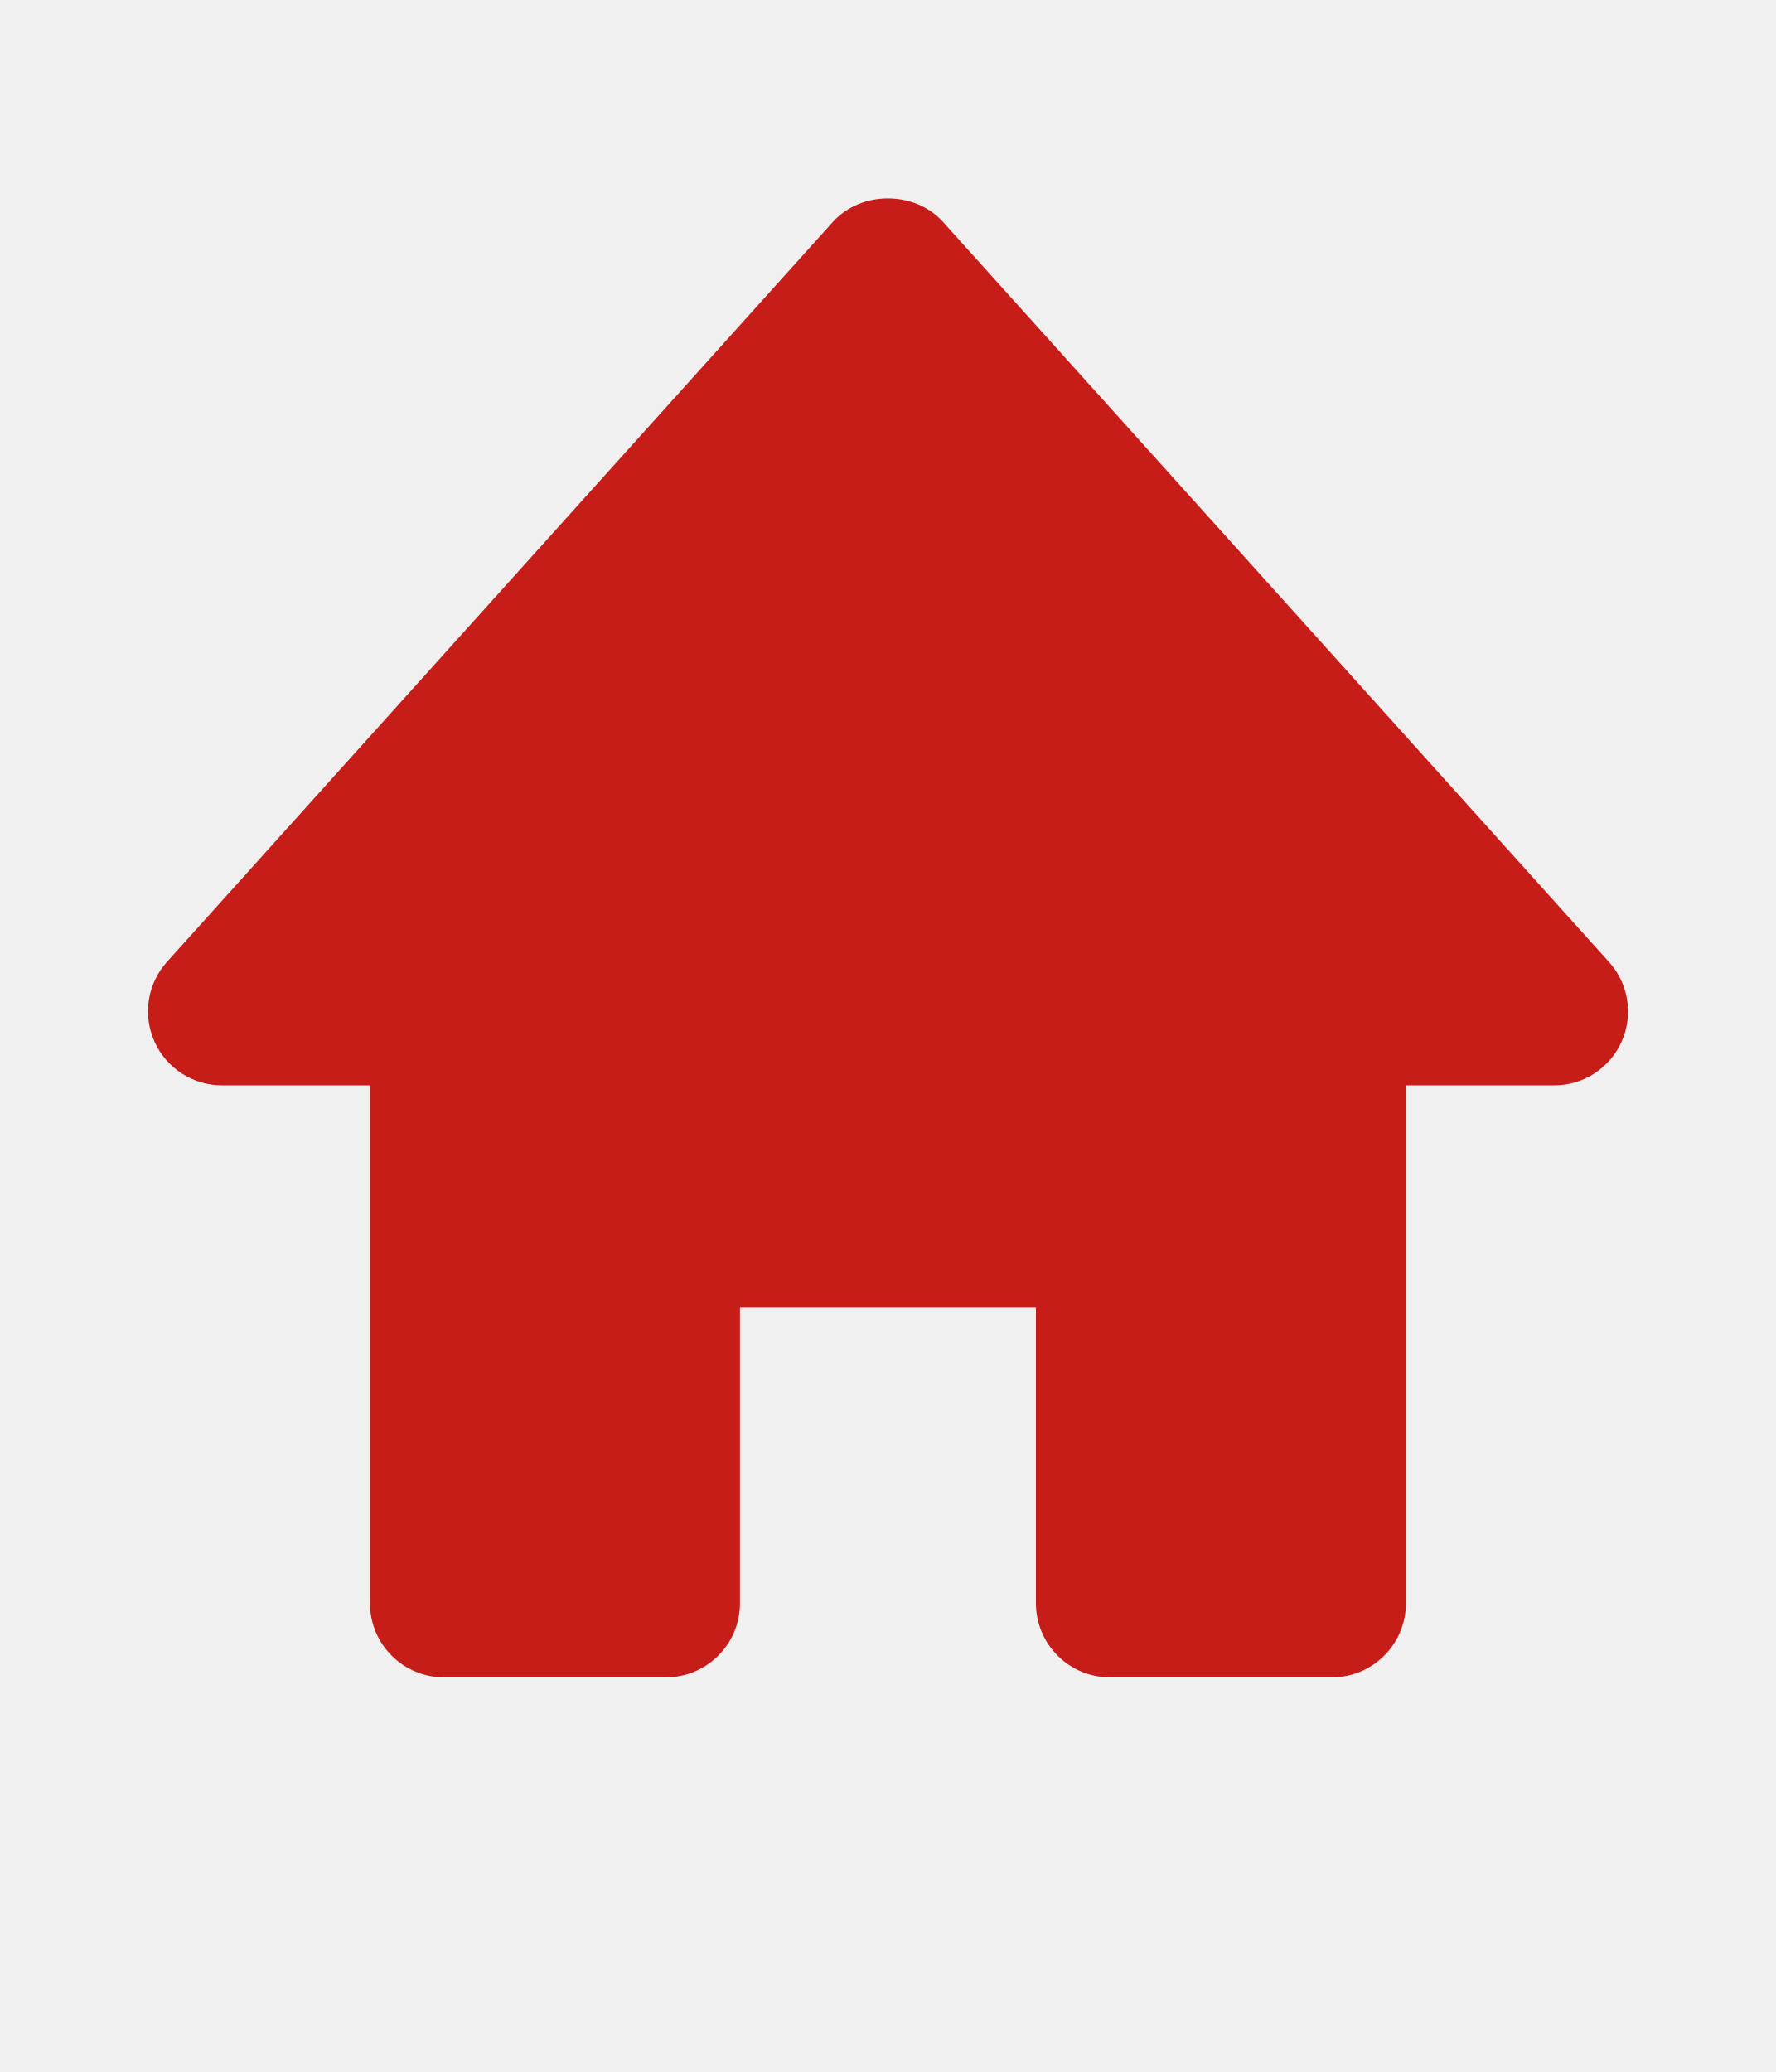
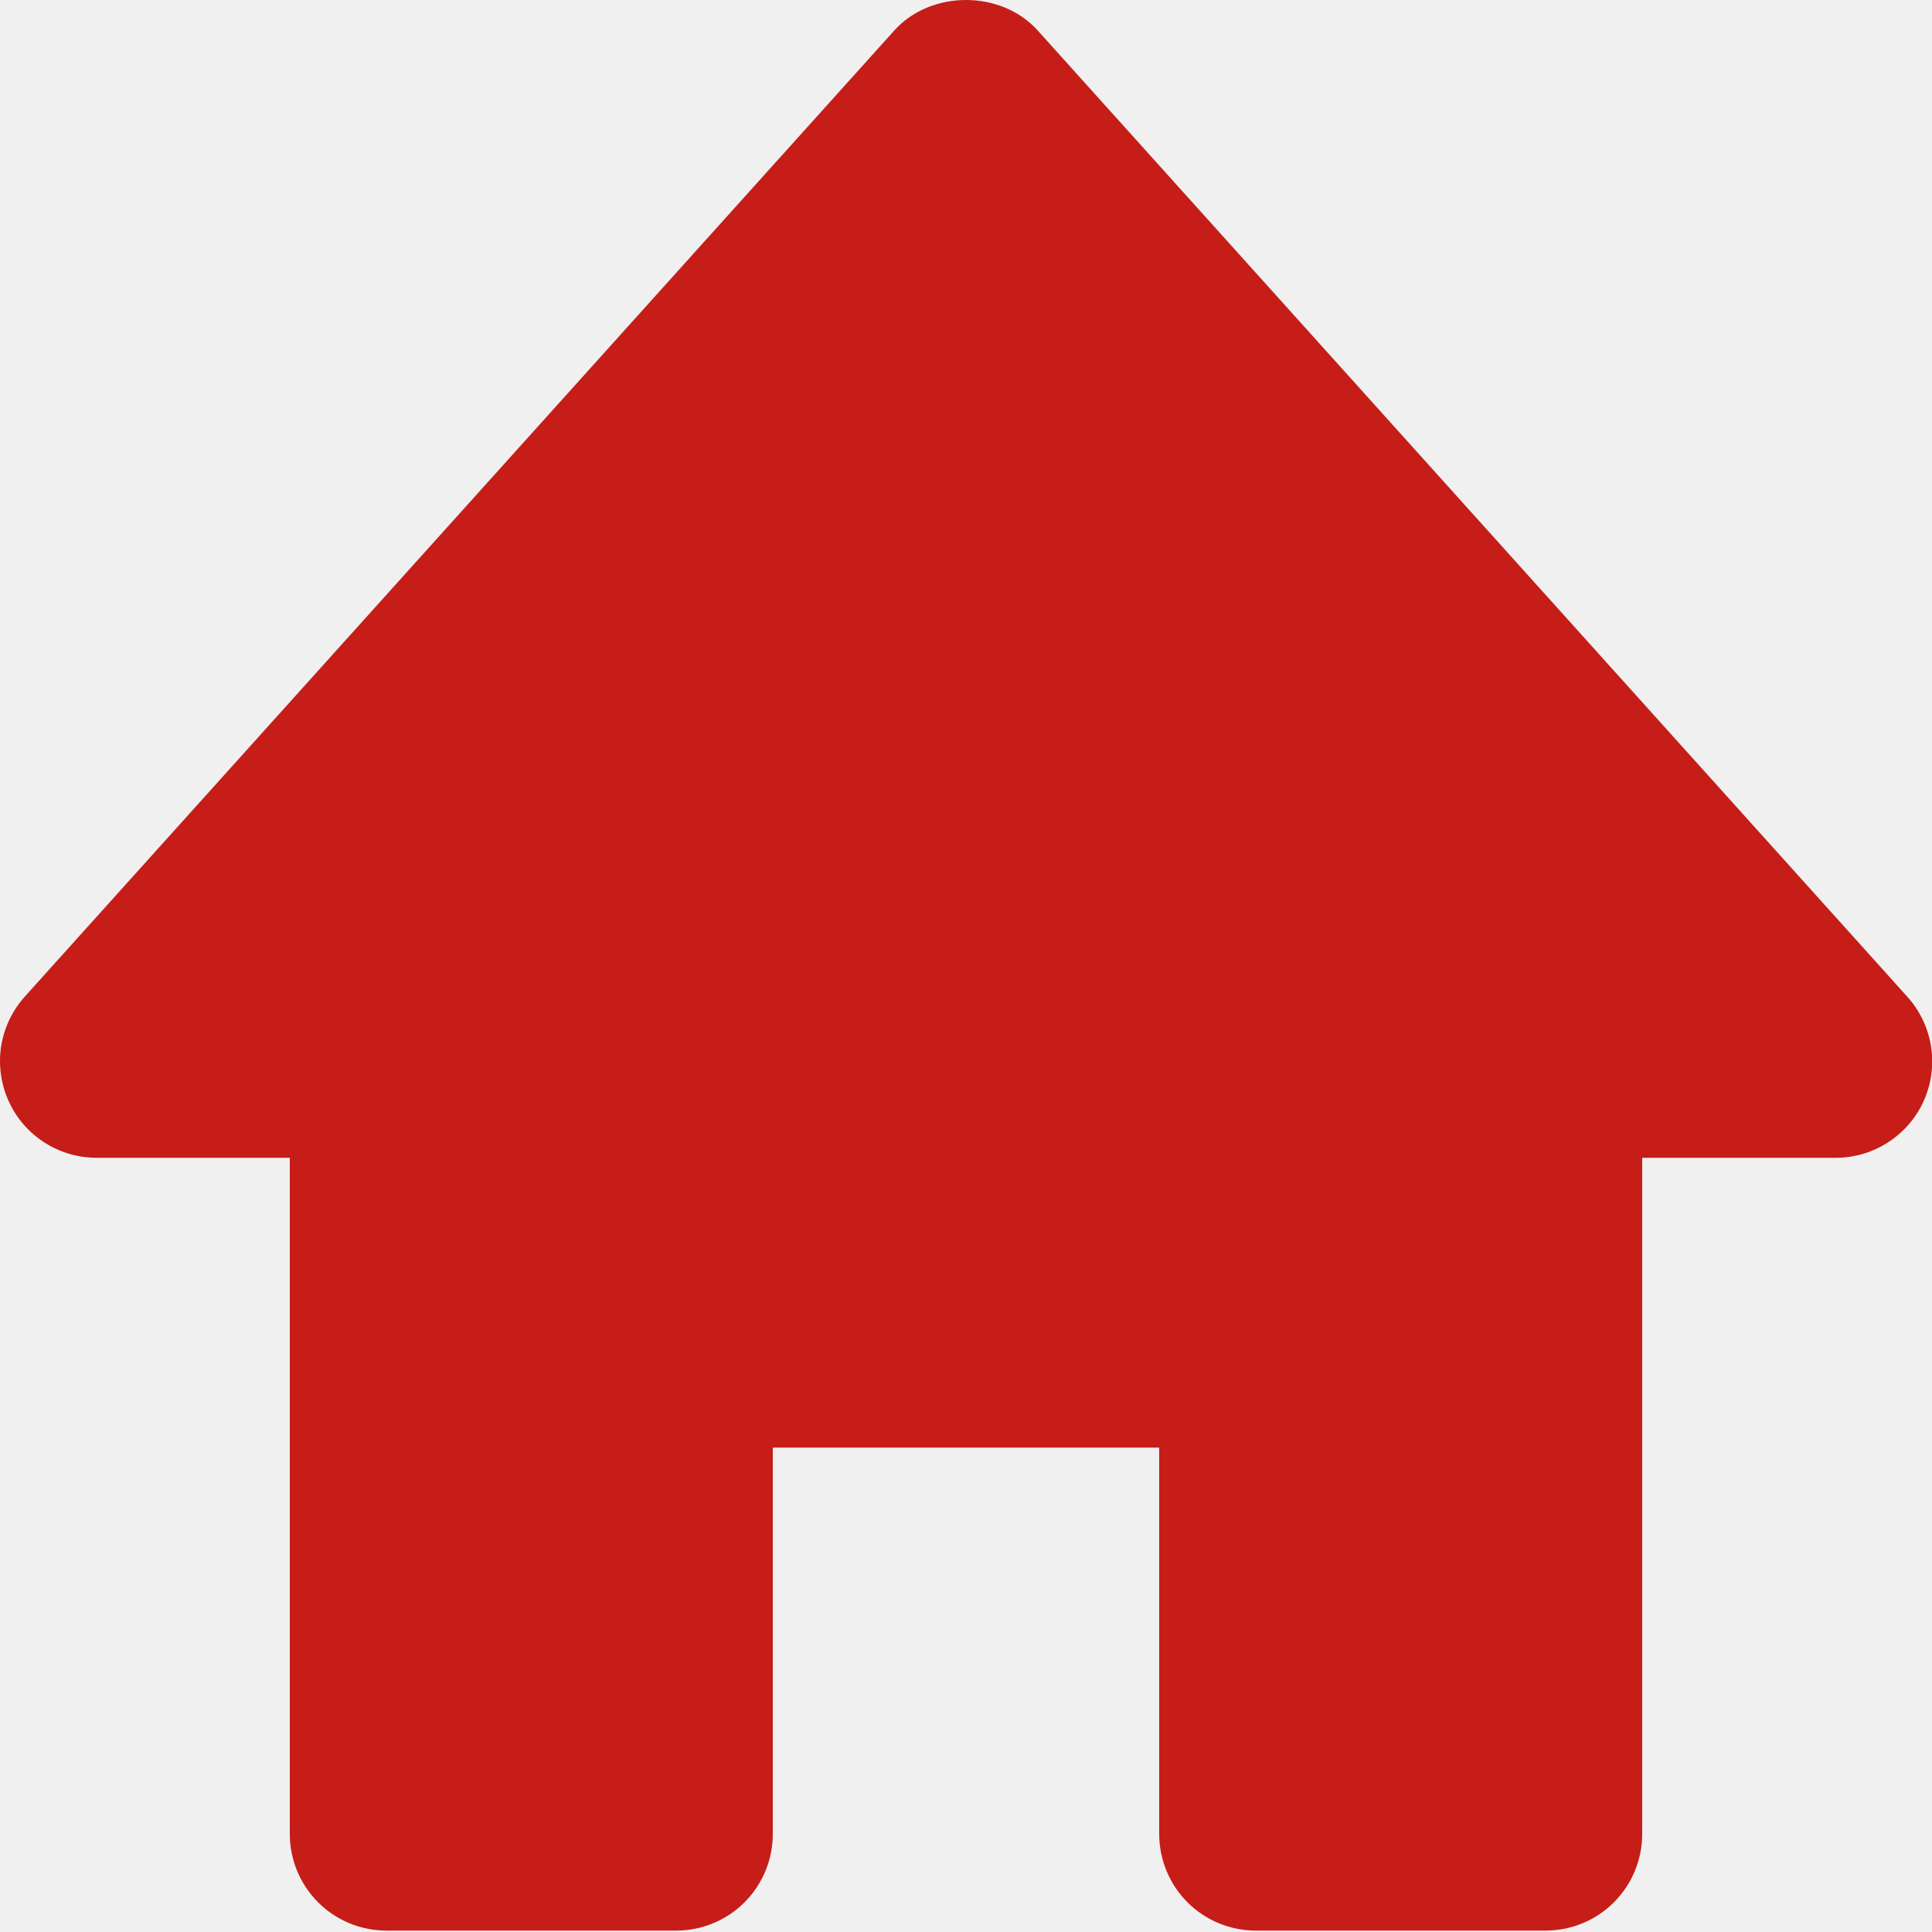
- <svg xmlns="http://www.w3.org/2000/svg" width="18" height="21" viewBox="0 0 18 21" fill="none">
-   <path d="M16.307 9.748L9.557 2.248C9.273 1.932 8.727 1.932 8.443 2.248L1.693 9.748C1.596 9.856 1.532 9.99 1.509 10.133C1.487 10.276 1.506 10.423 1.565 10.555C1.685 10.826 1.954 11 2.25 11H3.75V16.25C3.75 16.449 3.829 16.64 3.97 16.78C4.11 16.921 4.301 17 4.5 17H6.75C6.949 17 7.14 16.921 7.28 16.78C7.421 16.64 7.5 16.449 7.5 16.25V13.25H10.5V16.25C10.5 16.449 10.579 16.64 10.72 16.78C10.86 16.921 11.051 17 11.25 17H13.5C13.699 17 13.89 16.921 14.03 16.78C14.171 16.64 14.25 16.449 14.25 16.25V11H15.75C15.895 11.001 16.038 10.959 16.16 10.88C16.282 10.801 16.378 10.689 16.437 10.556C16.496 10.423 16.515 10.276 16.492 10.133C16.469 9.989 16.405 9.856 16.307 9.748Z" fill="#C61D19" />
+ <svg xmlns="http://www.w3.org/2000/svg" width="15" height="15" viewBox="0 0 15 15" fill="none">
+   <g clip-path="url(#clip0)">
+     <path d="M14.807 7.737L8.057 0.237C7.773 -0.079 7.227 -0.079 6.943 0.237L0.193 7.737C0.096 7.845 0.032 7.979 0.009 8.122C-0.013 8.265 0.006 8.412 0.065 8.544C0.185 8.815 0.454 8.989 0.75 8.989H2.25V14.239C2.25 14.438 2.329 14.629 2.47 14.77C2.61 14.91 2.801 14.989 3 14.989H5.25C5.449 14.989 5.64 14.91 5.78 14.77C5.921 14.629 6 14.438 6 14.239V11.239H9V14.239C9 14.438 9.079 14.629 9.22 14.77C9.36 14.91 9.551 14.989 9.75 14.989H12C12.199 14.989 12.39 14.91 12.53 14.77C12.671 14.629 12.75 14.438 12.75 14.239V8.989H14.25C14.395 8.99 14.537 8.948 14.659 8.869C14.781 8.79 14.878 8.678 14.937 8.545C14.996 8.412 15.015 8.265 14.992 8.122C14.969 7.979 14.905 7.845 14.807 7.737Z" fill="#C61D19" />
+   </g>
+   <defs>
+     <clipPath id="clip0">
+       <rect width="15" height="15" fill="white" />
+     </clipPath>
+   </defs>
</svg>
